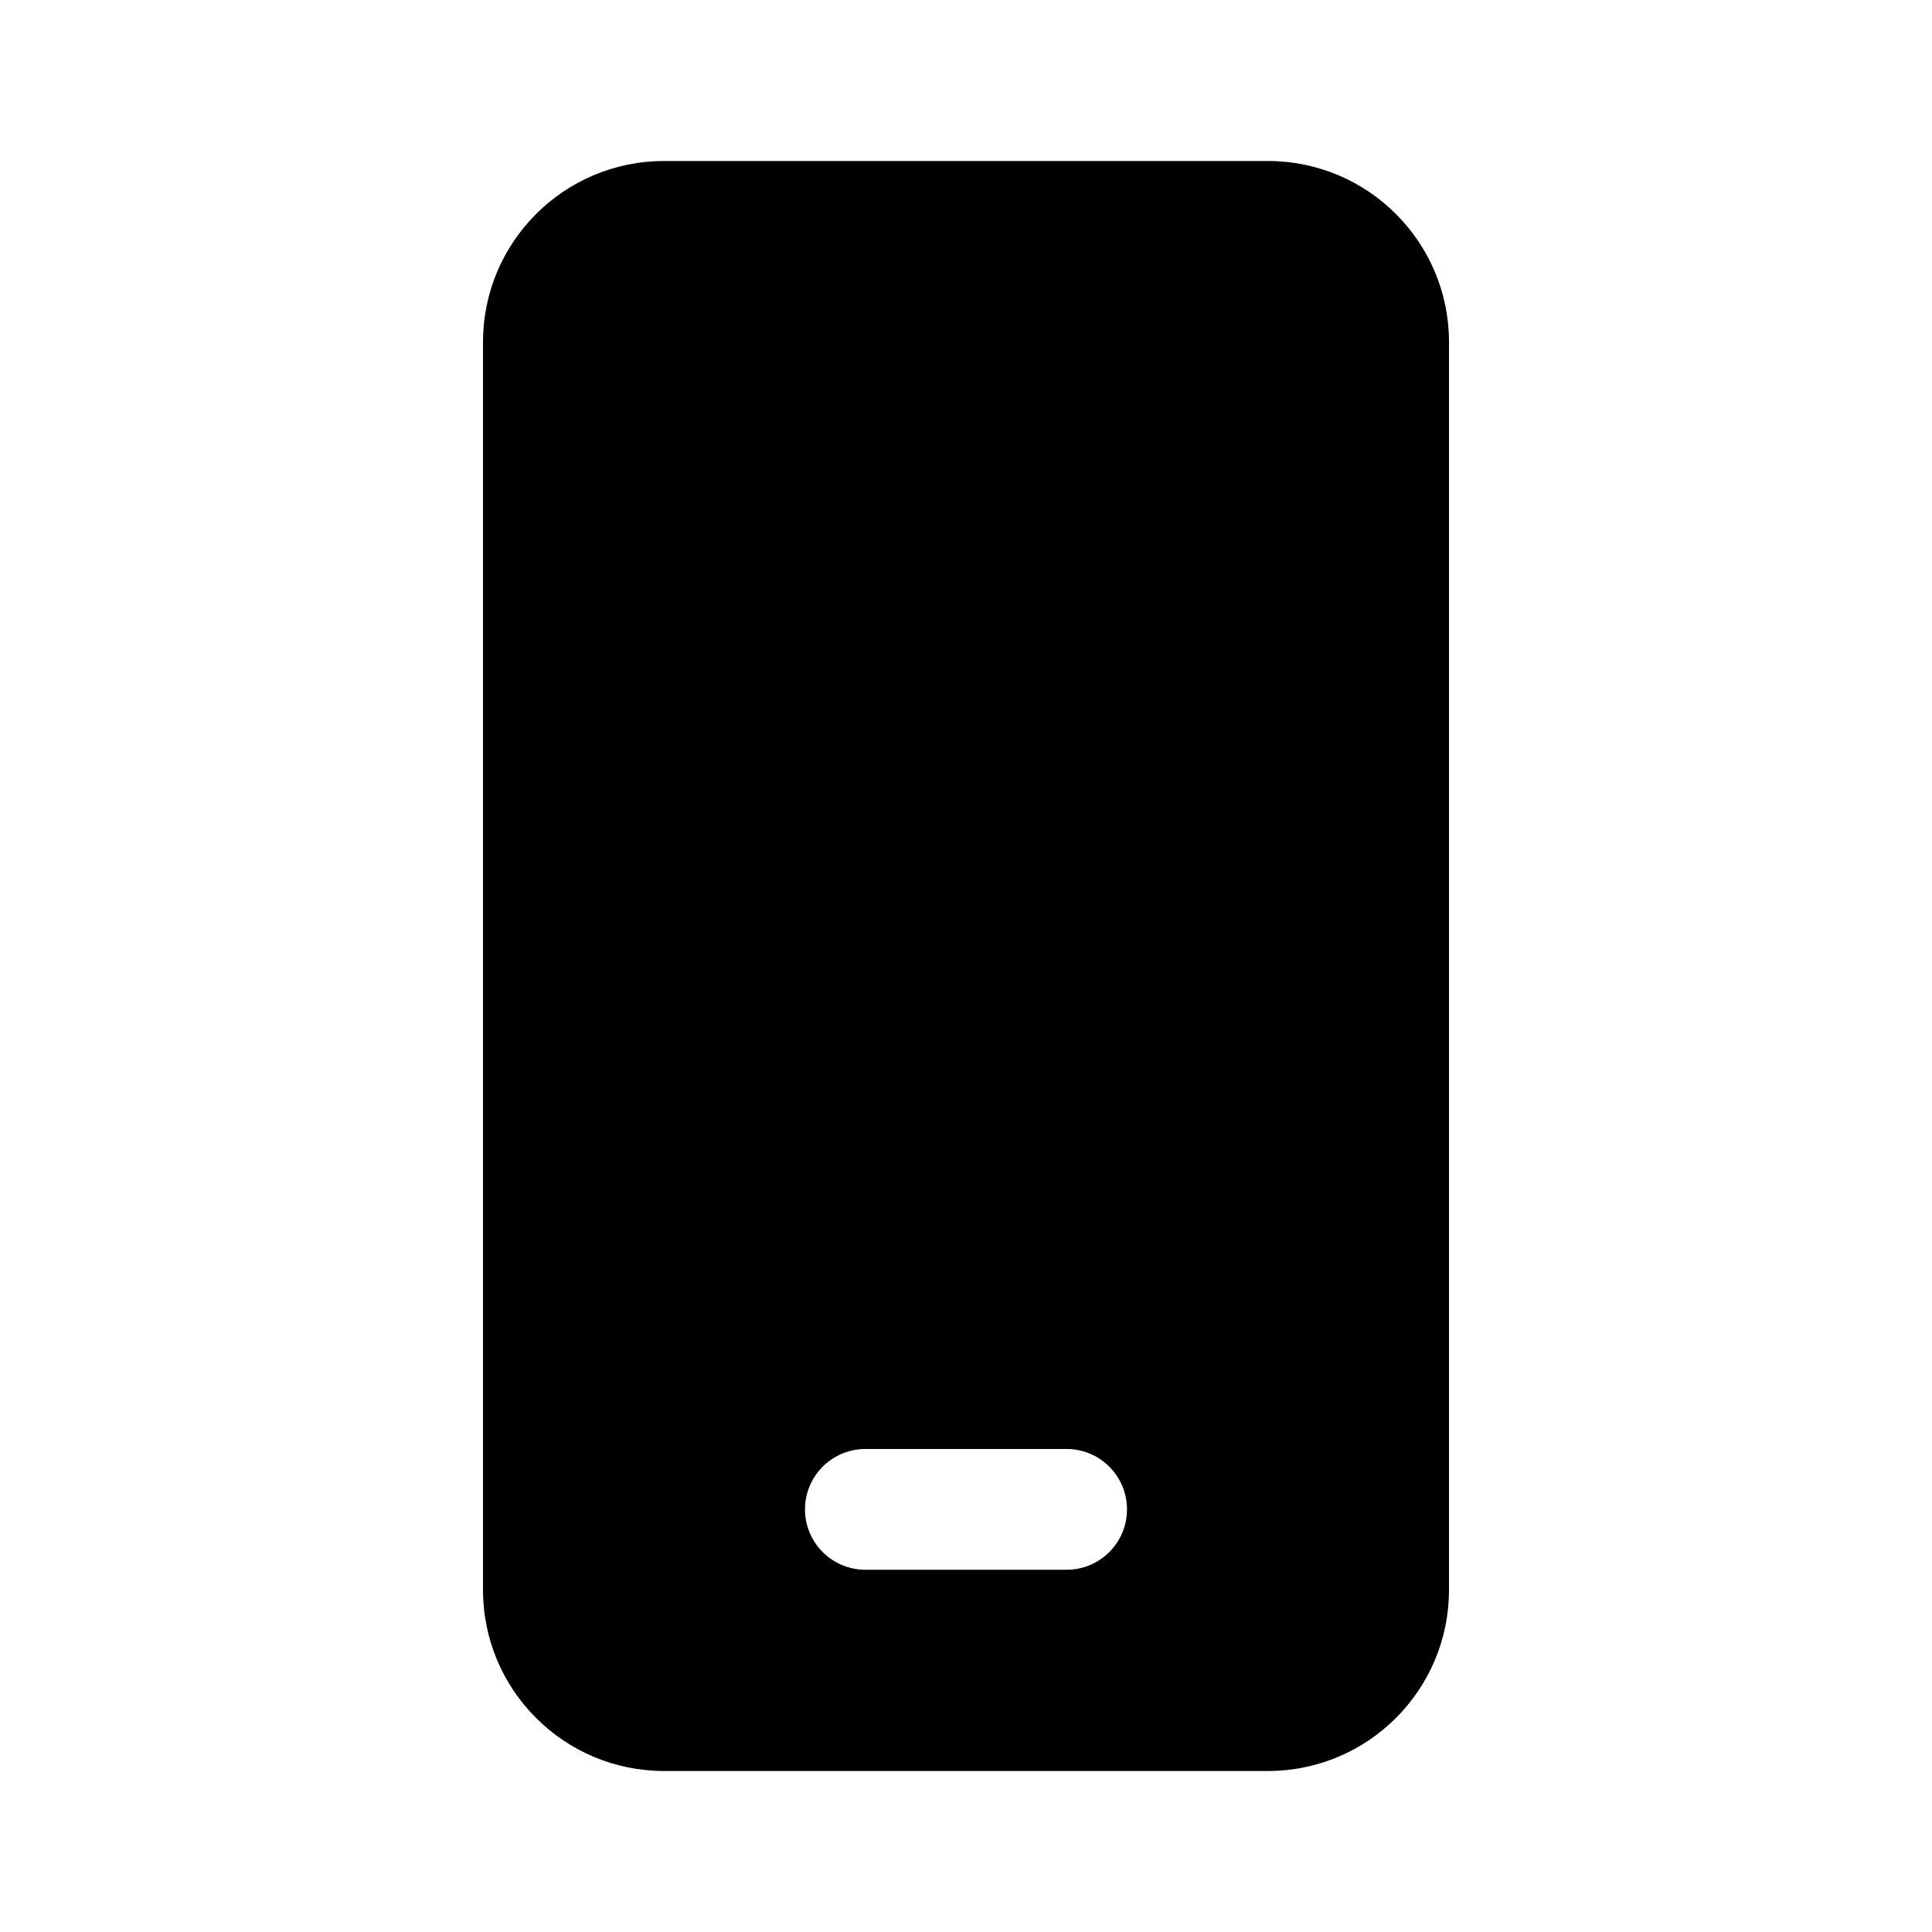
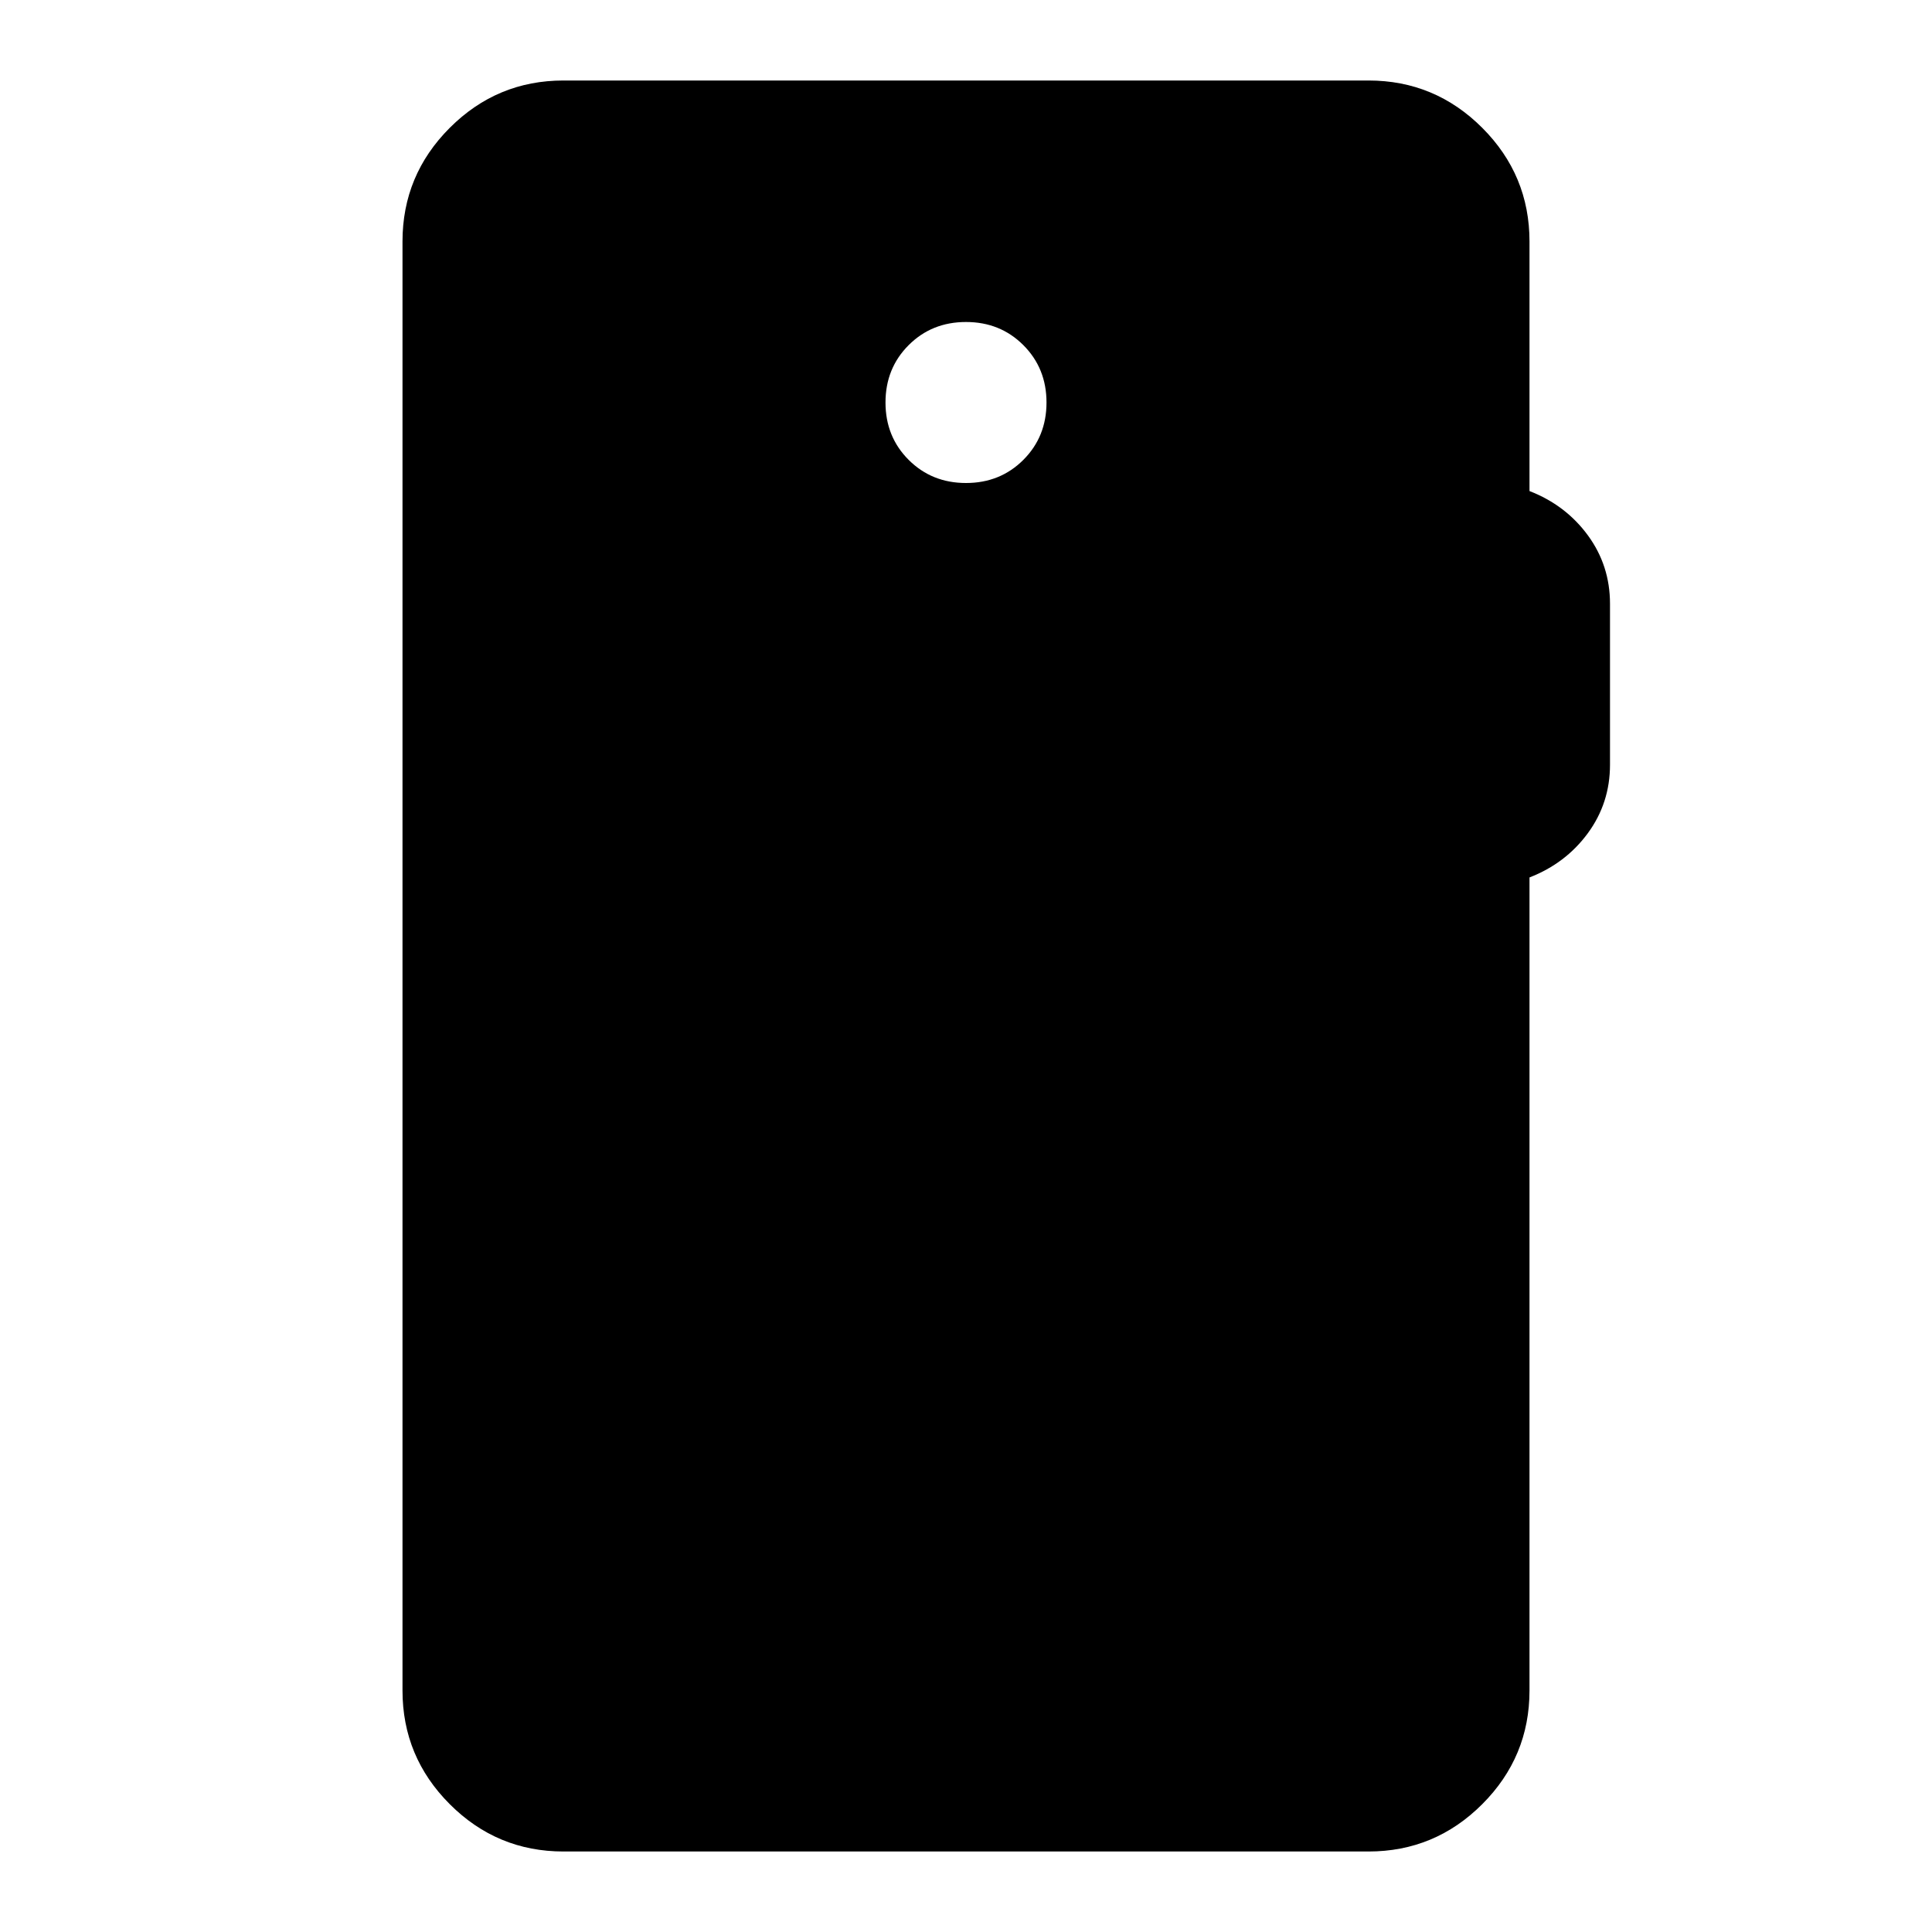
- <svg xmlns="http://www.w3.org/2000/svg" width="24" height="24" viewBox="0 0 24 24" fill="none">
-   <path d="M15.75 2C16.993 2 18 3.007 18 4.25V19.75C18 20.993 16.993 22 15.75 22H8.25C7.007 22 6 20.993 6 19.75V4.25C6 3.007 7.007 2 8.25 2H15.75ZM13.25 18H10.75C10.336 18 10 18.336 10 18.75C10 19.164 10.336 19.5 10.75 19.5H13.25C13.664 19.5 14 19.164 14 18.75C14 18.336 13.664 18 13.25 18Z" fill="#000000" />
+ <svg xmlns="http://www.w3.org/2000/svg" height="24" viewBox="0 -960 960 960" width="24">
+   <path d="M280-40q-33 0-56.5-23.5T200-120v-720q0-33 23.5-56.5T280-920h400q33 0 56.5 23.5T760-840v124q18 7 29 22t11 34v80q0 19-11 34t-29 22v404q0 33-23.5 56.5T680-40H280Zm228.5-691.5Q520-743 520-760t-11.5-28.5Q497-800 480-800t-28.5 11.5Q440-777 440-760t11.5 28.5Q463-720 480-720t28.5-11.5Z" />
</svg>
